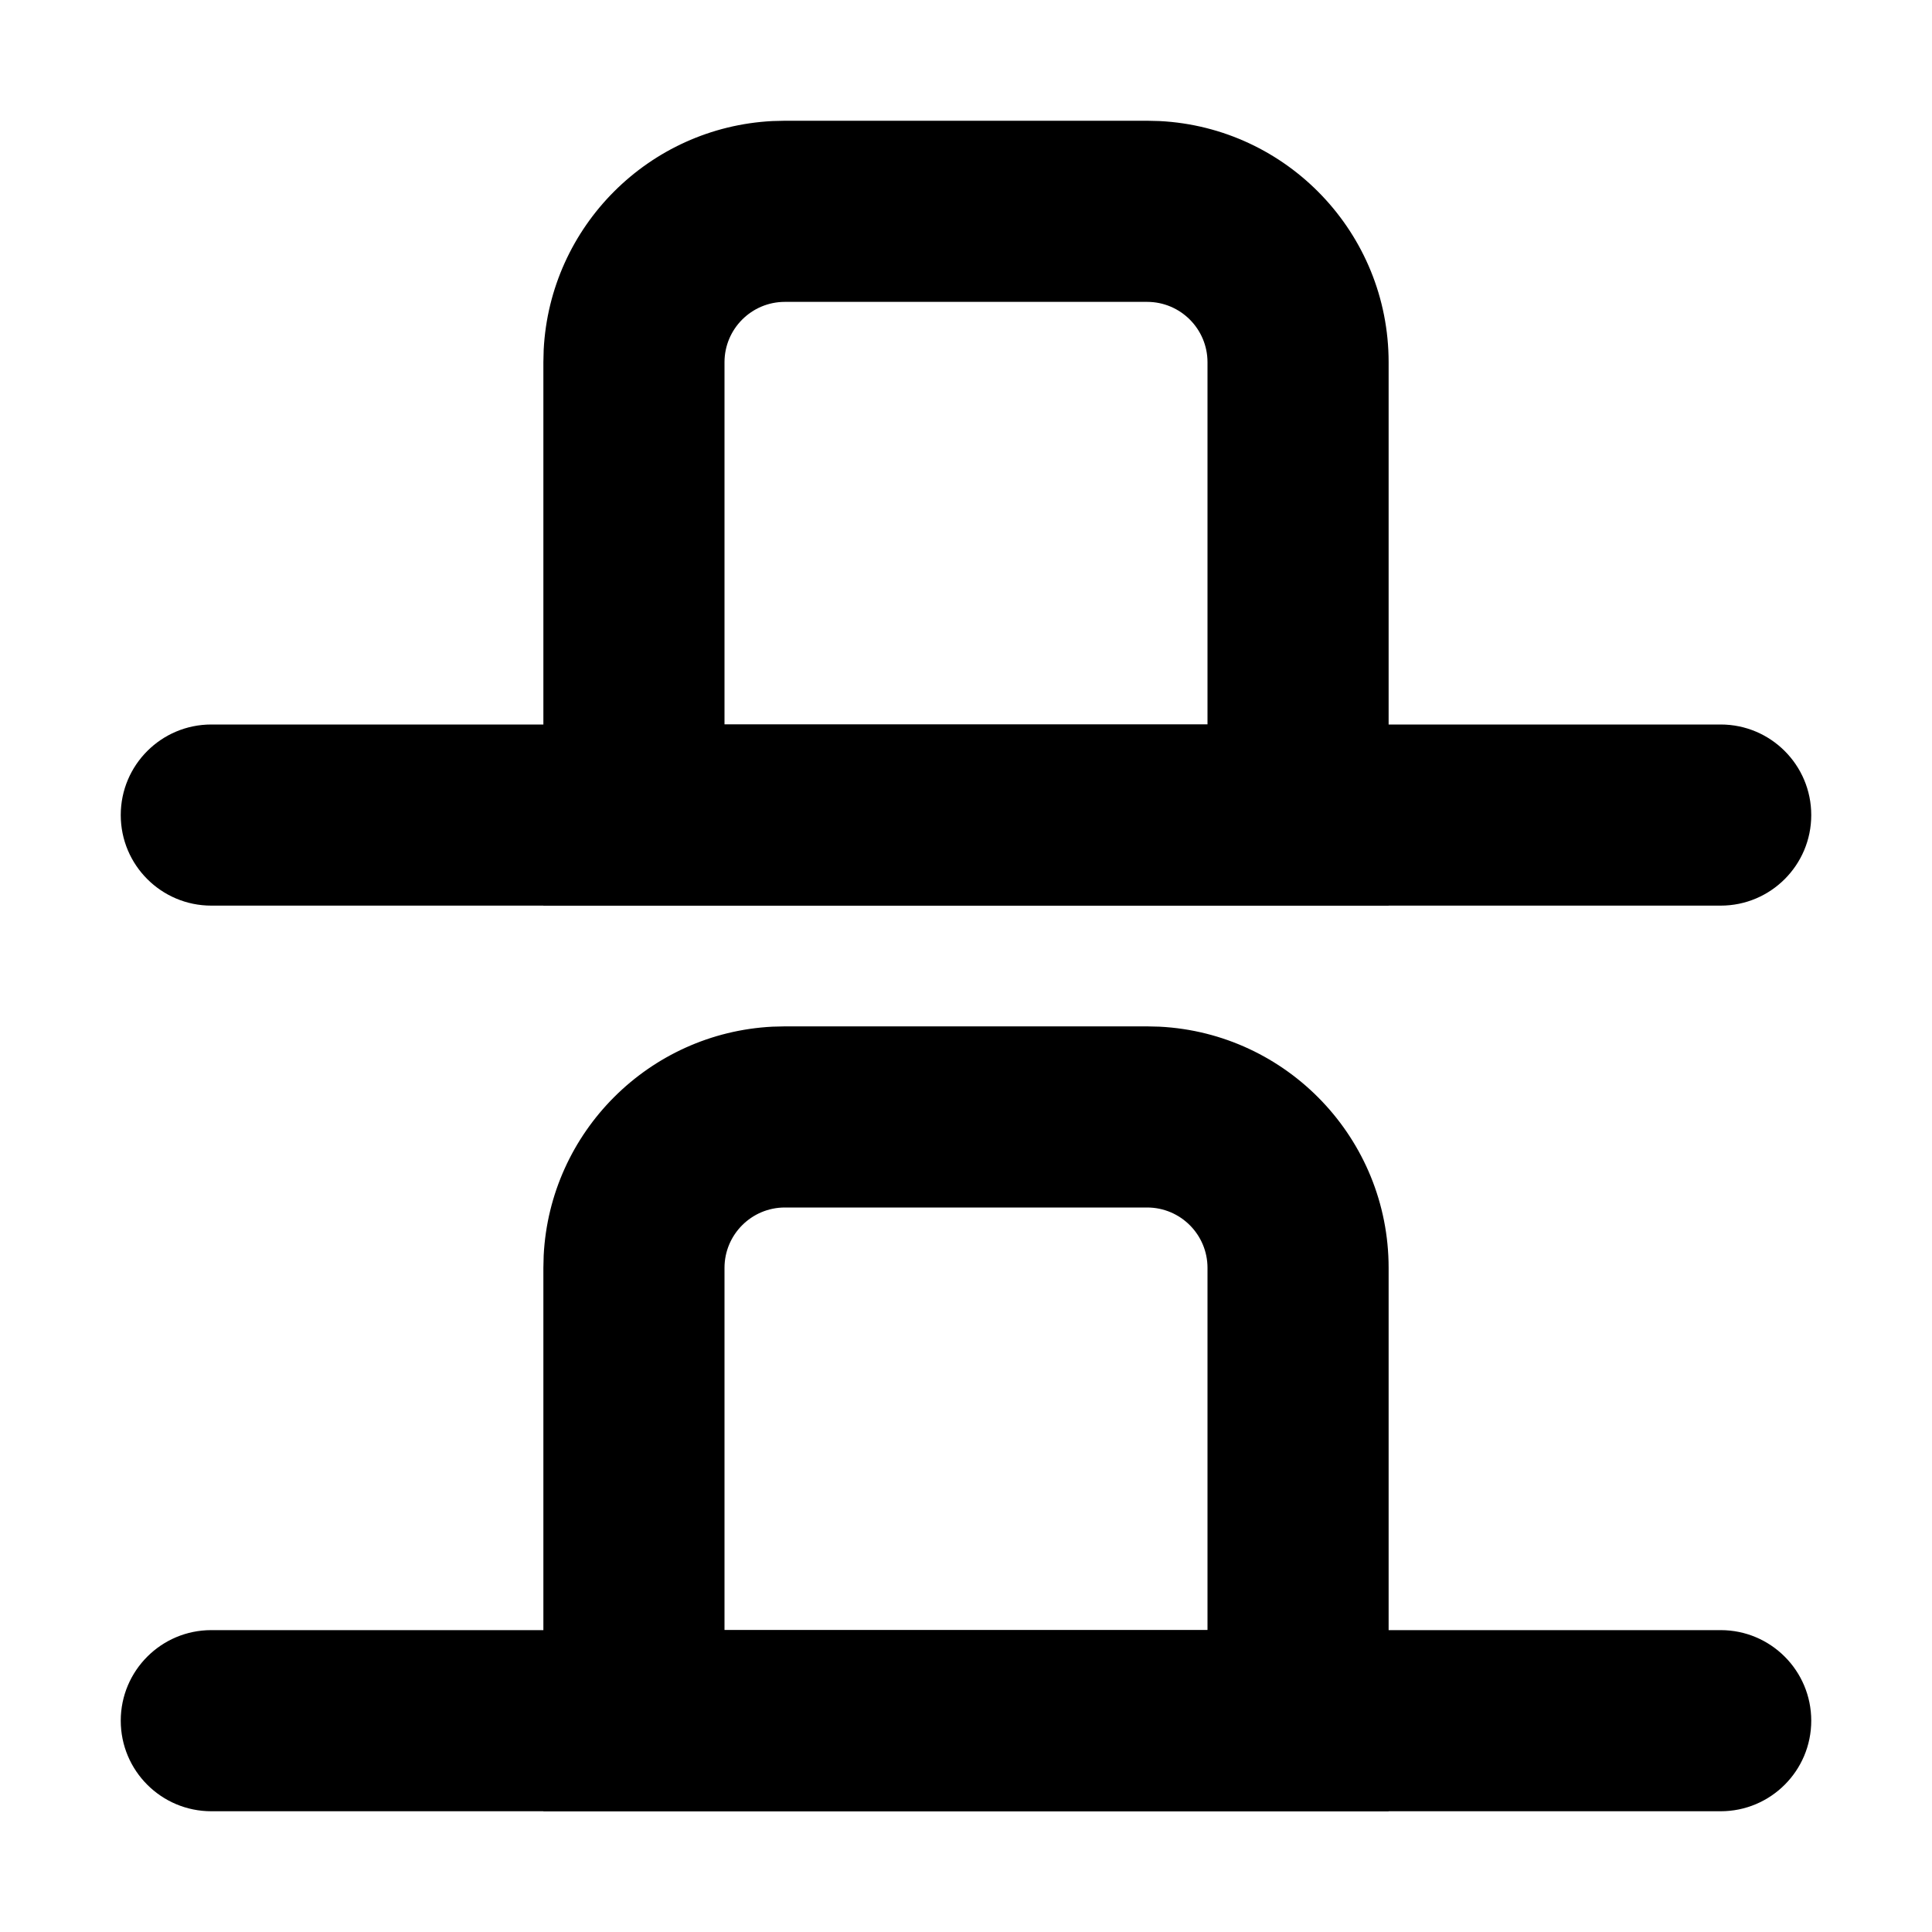
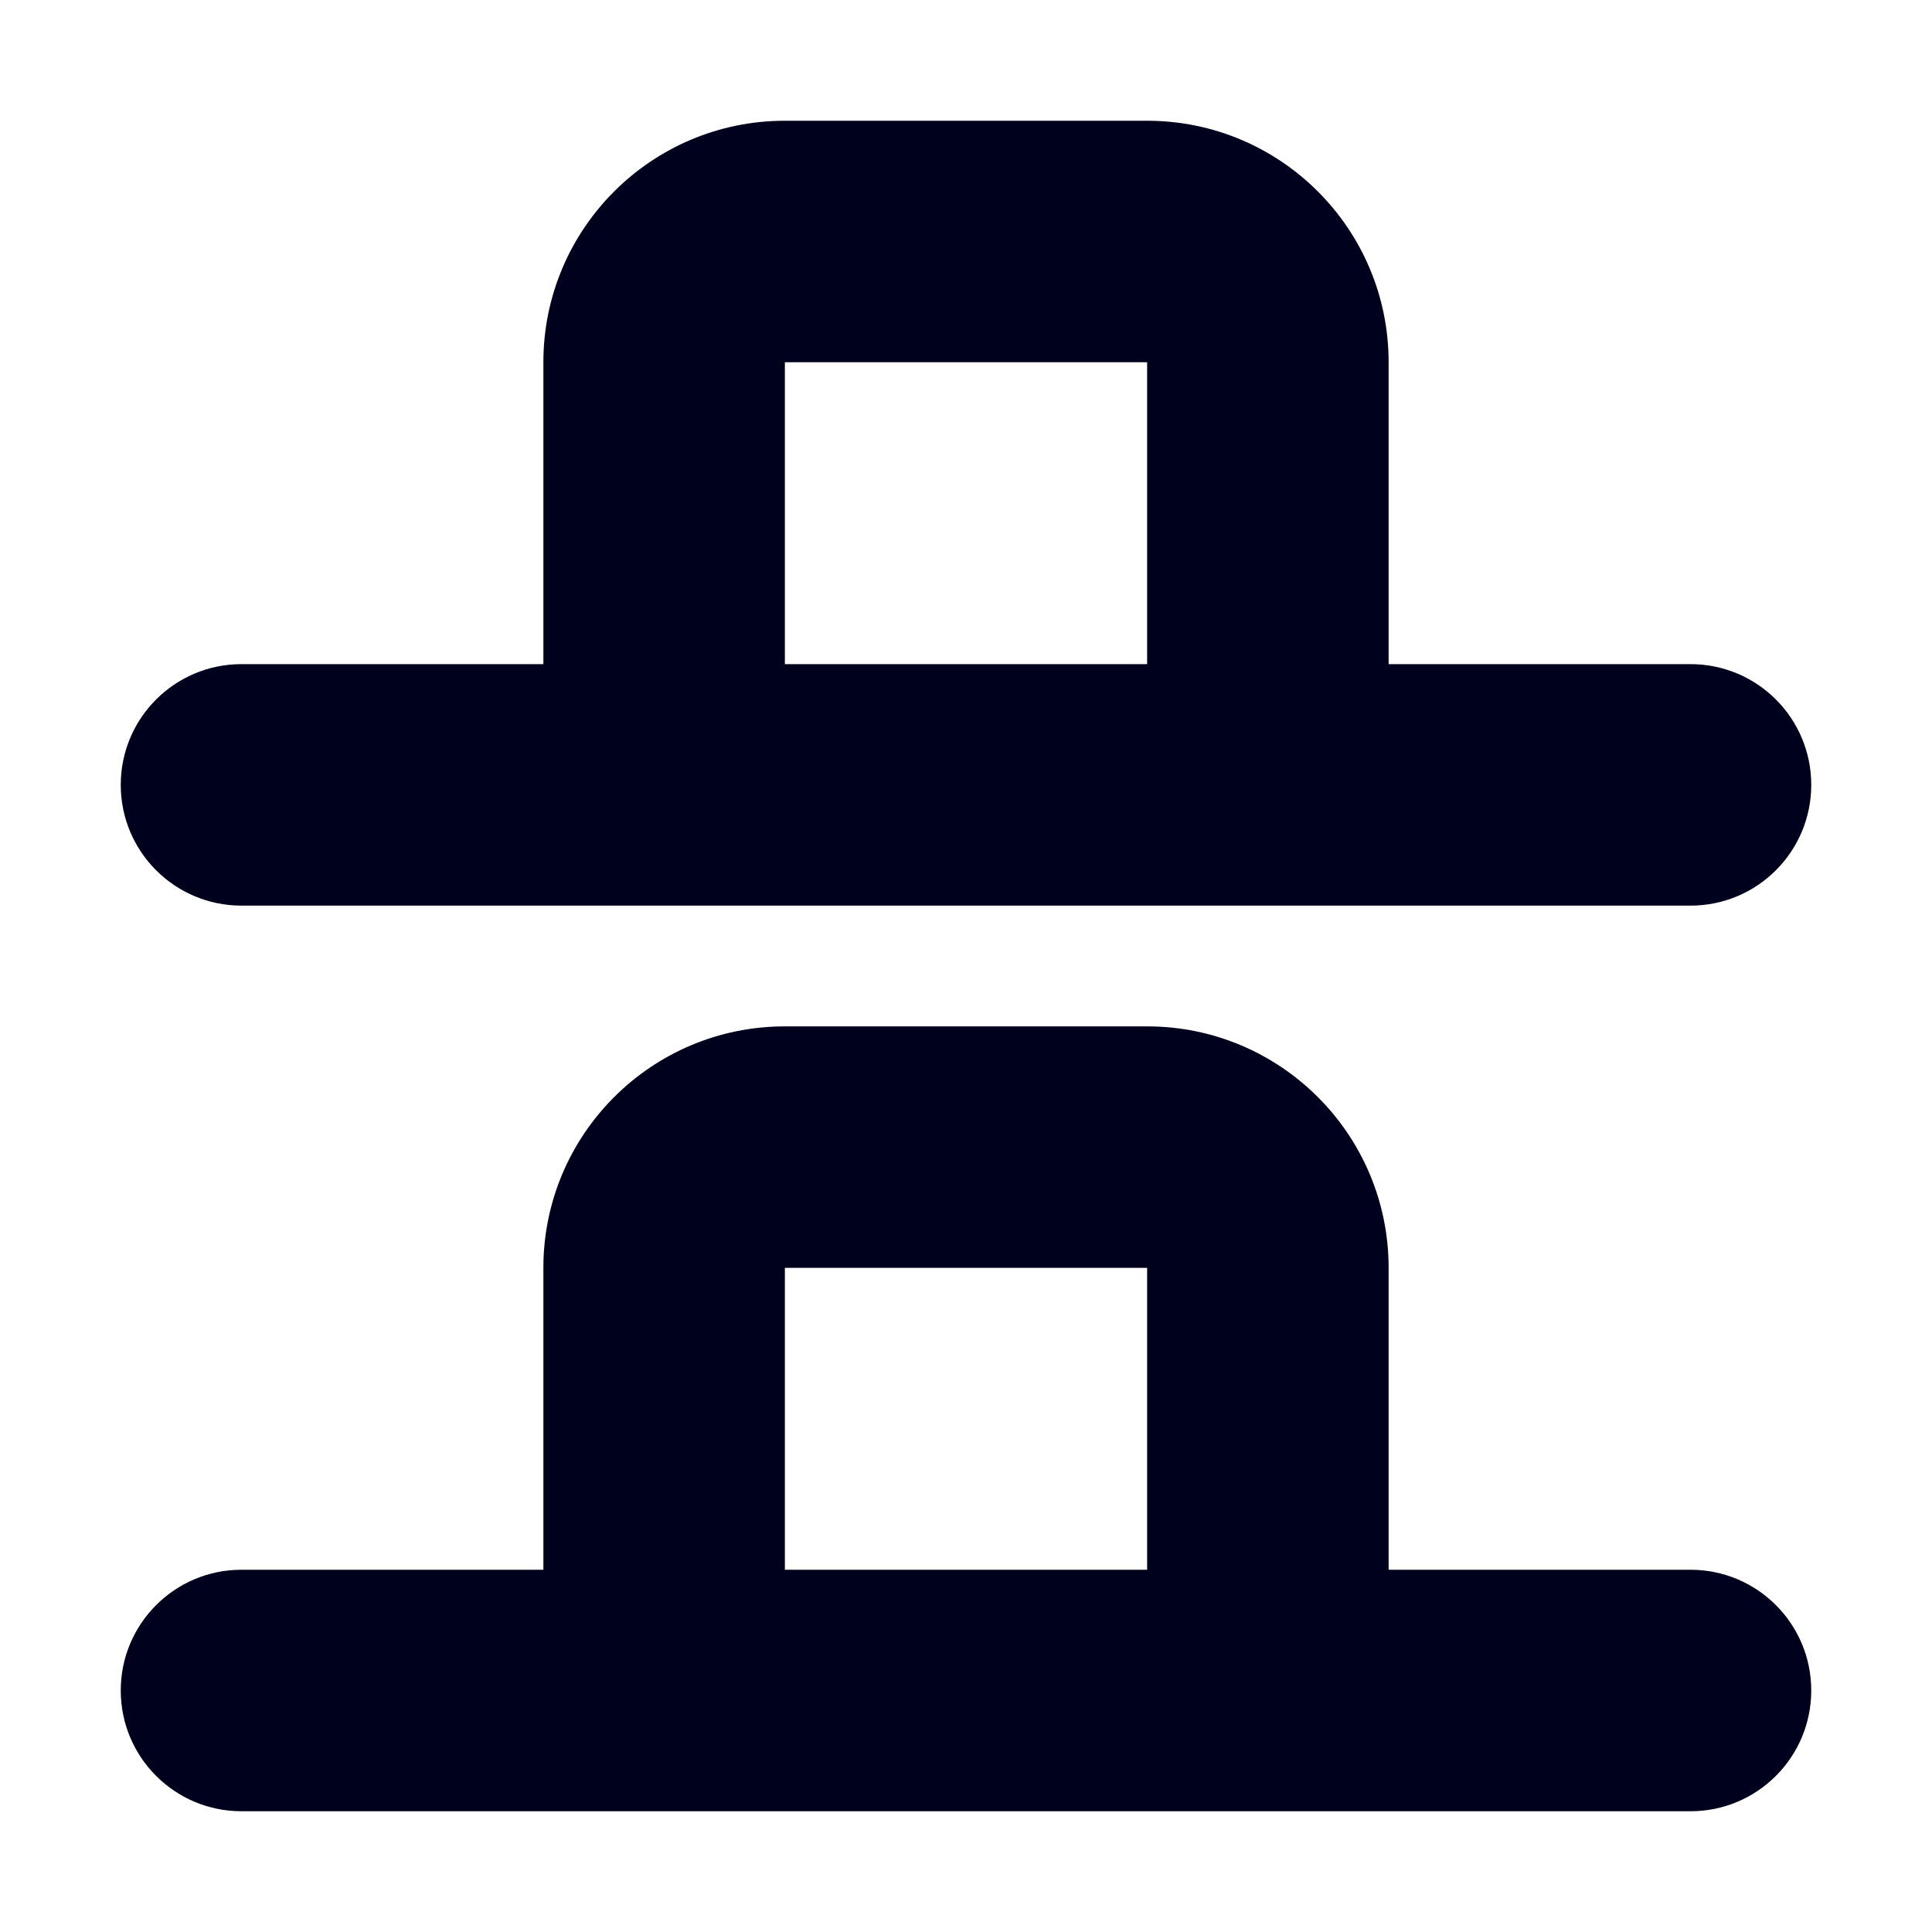
<svg xmlns="http://www.w3.org/2000/svg" width="32" height="32" viewBox="0 0 32 32" fill="none">
-   <rect x="2" y="12" width="28" height="3" rx="1.5" fill="black" />
-   <rect x="2" y="27" width="28" height="3" rx="1.5" fill="black" />
-   <path d="M19 5V2H13V5H19ZM20 6V12H12V6C12 5.448 12.448 5 13 5V2L12.794 2.005C10.749 2.109 9.109 3.749 9.005 5.794L9 6V15H23V6C23 3.86 21.319 2.112 19.206 2.005L19 2V5C19.552 5 20 5.448 20 6Z" fill="black" />
-   <path d="M19 20V17H13V20H19ZM20 21V27H12V21C12 20.448 12.448 20 13 20V17L12.794 17.005C10.749 17.109 9.109 18.749 9.005 20.794L9 21V30H23V21C23 18.86 21.319 17.112 19.206 17.005L19 17V20C19.552 20 20 20.448 20 21Z" fill="black" />
+   <path d="M19 17C21.209 17 23 18.791 23 21V26H28C29.105 26 30 26.895 30 28C30 29.105 29.105 30 28 30H4C2.895 30 2 29.105 2 28C2 26.895 2.895 26 4 26H9V21C9 18.791 10.791 17 13 17H19ZM13 26H19V21H13V26ZM19 2C21.209 2 23 3.791 23 6V11H28C29.105 11 30 11.895 30 13C30 14.105 29.105 15 28 15H4C2.895 15 2 14.105 2 13C2 11.895 2.895 11 4 11H9V6C9 3.791 10.791 2 13 2H19ZM13 11H19V6H13V11Z" fill="#00021D" />
</svg>
